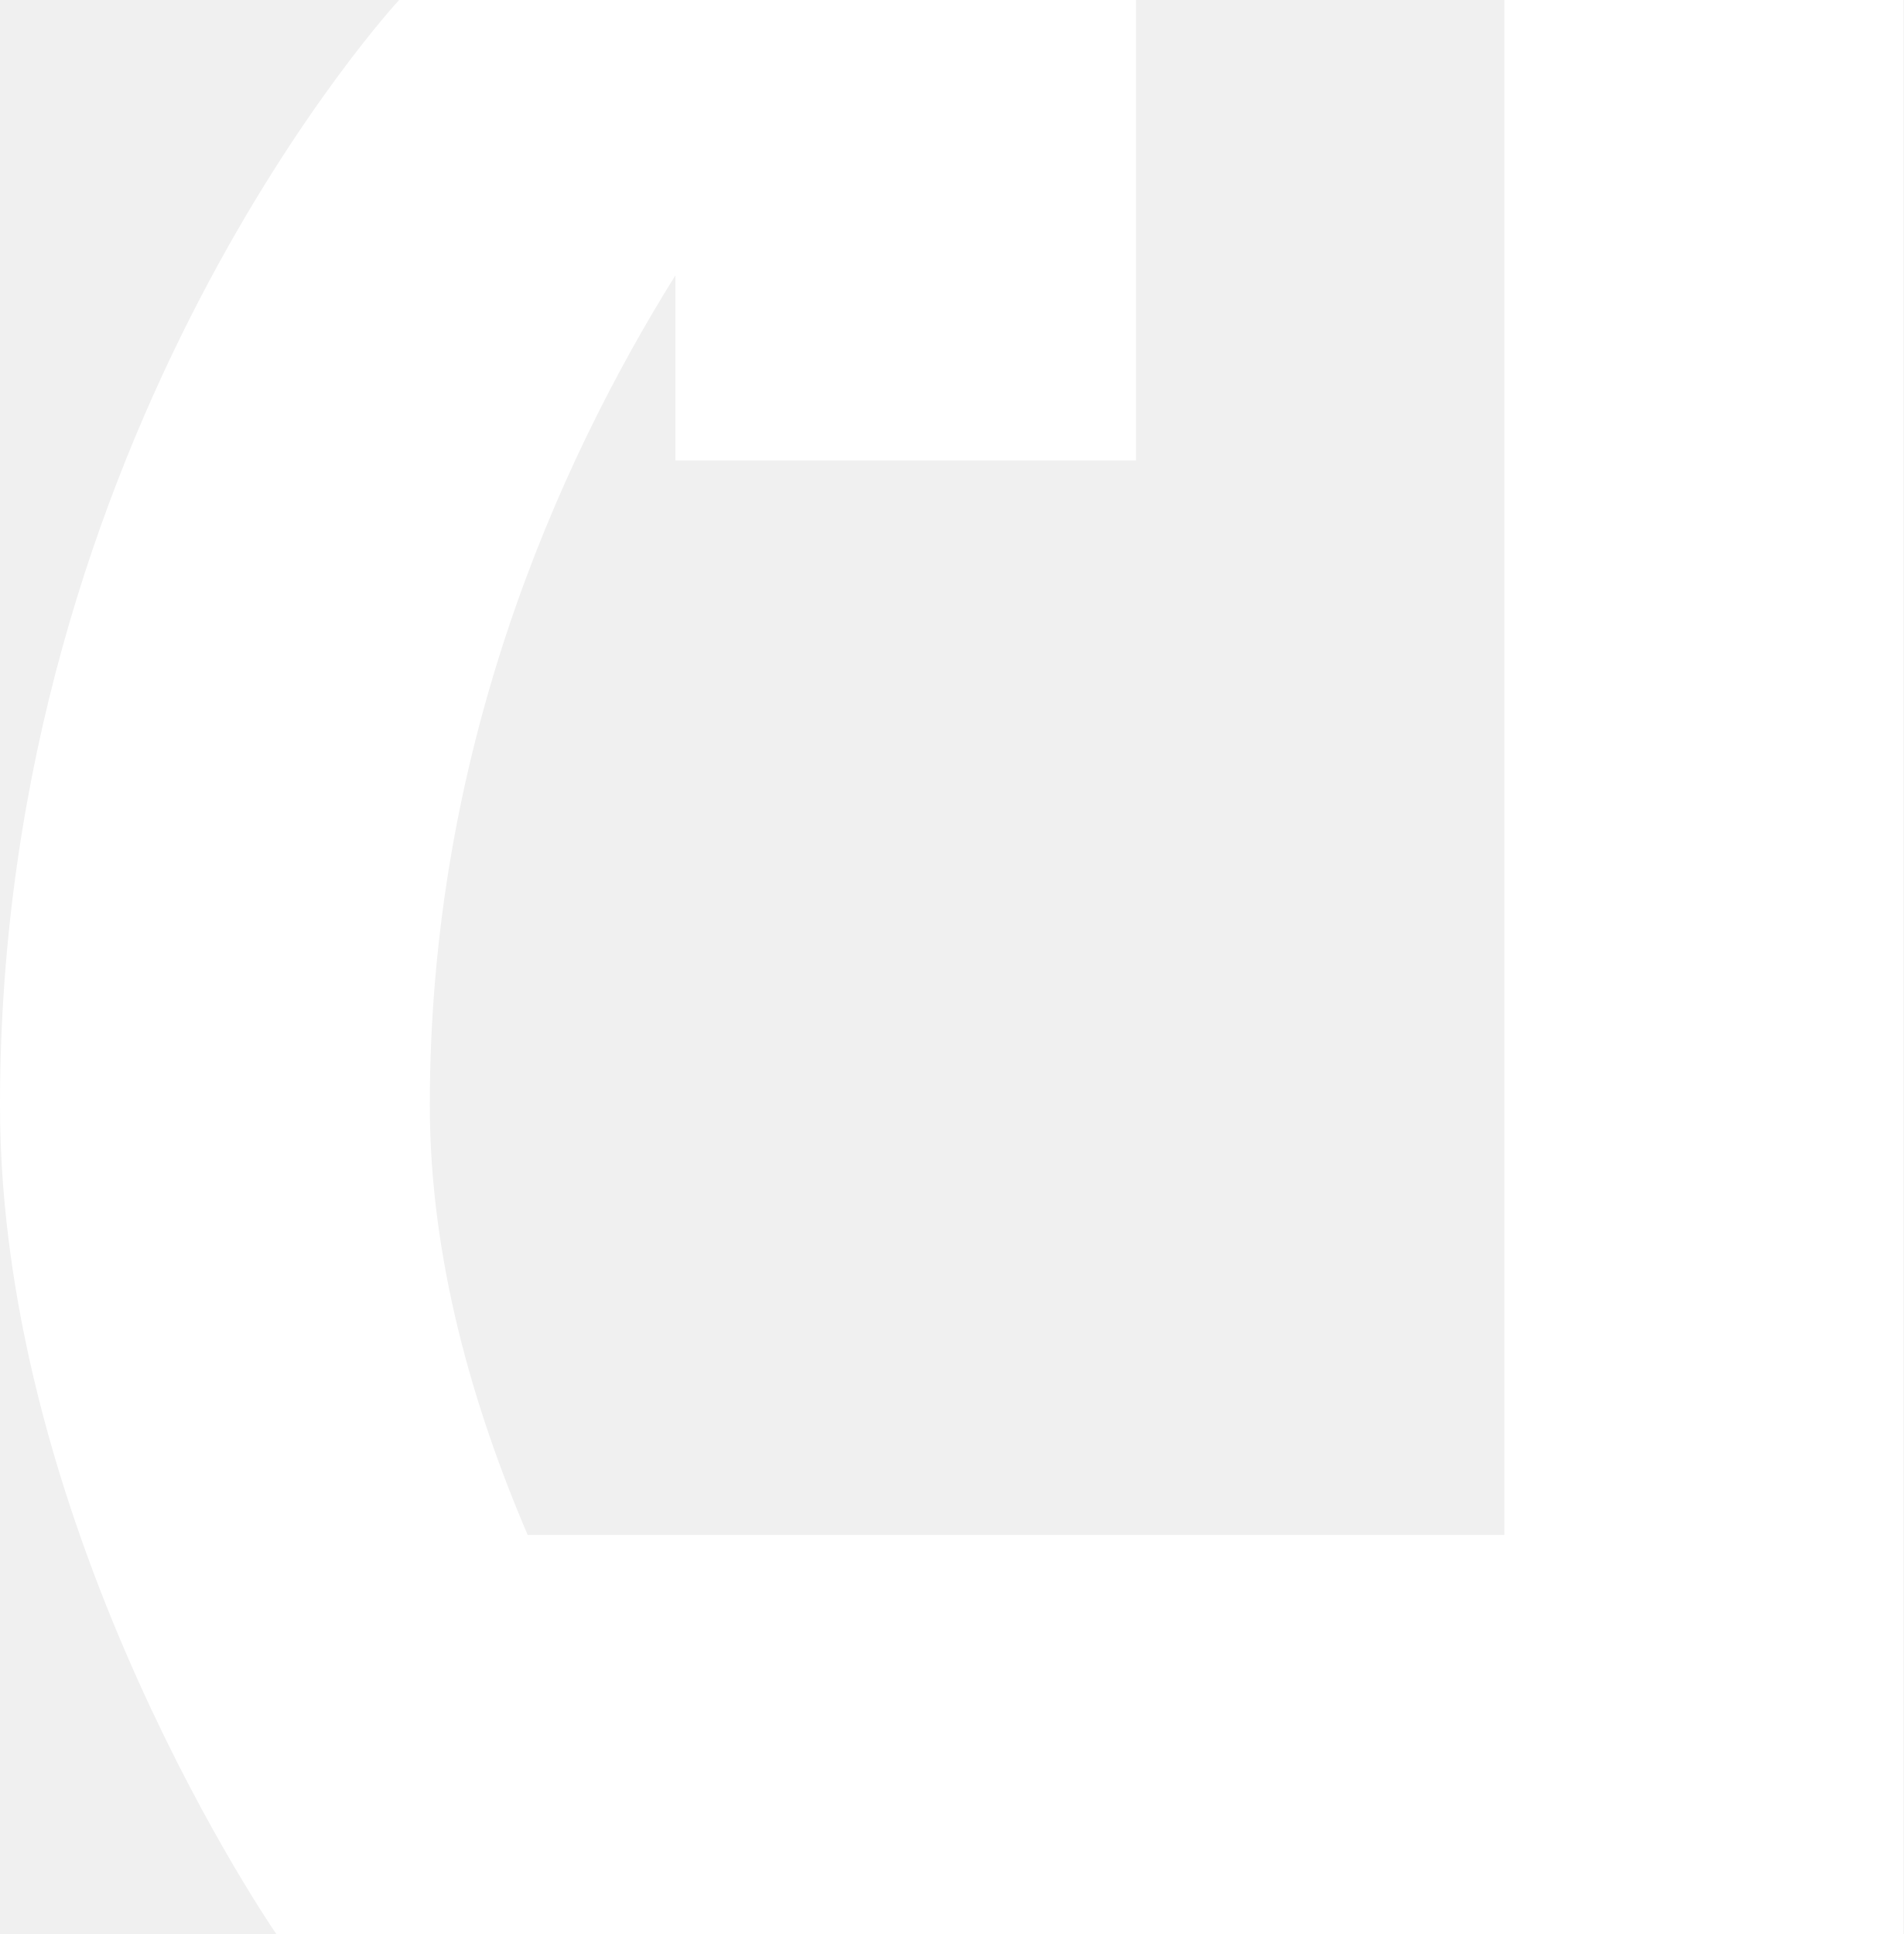
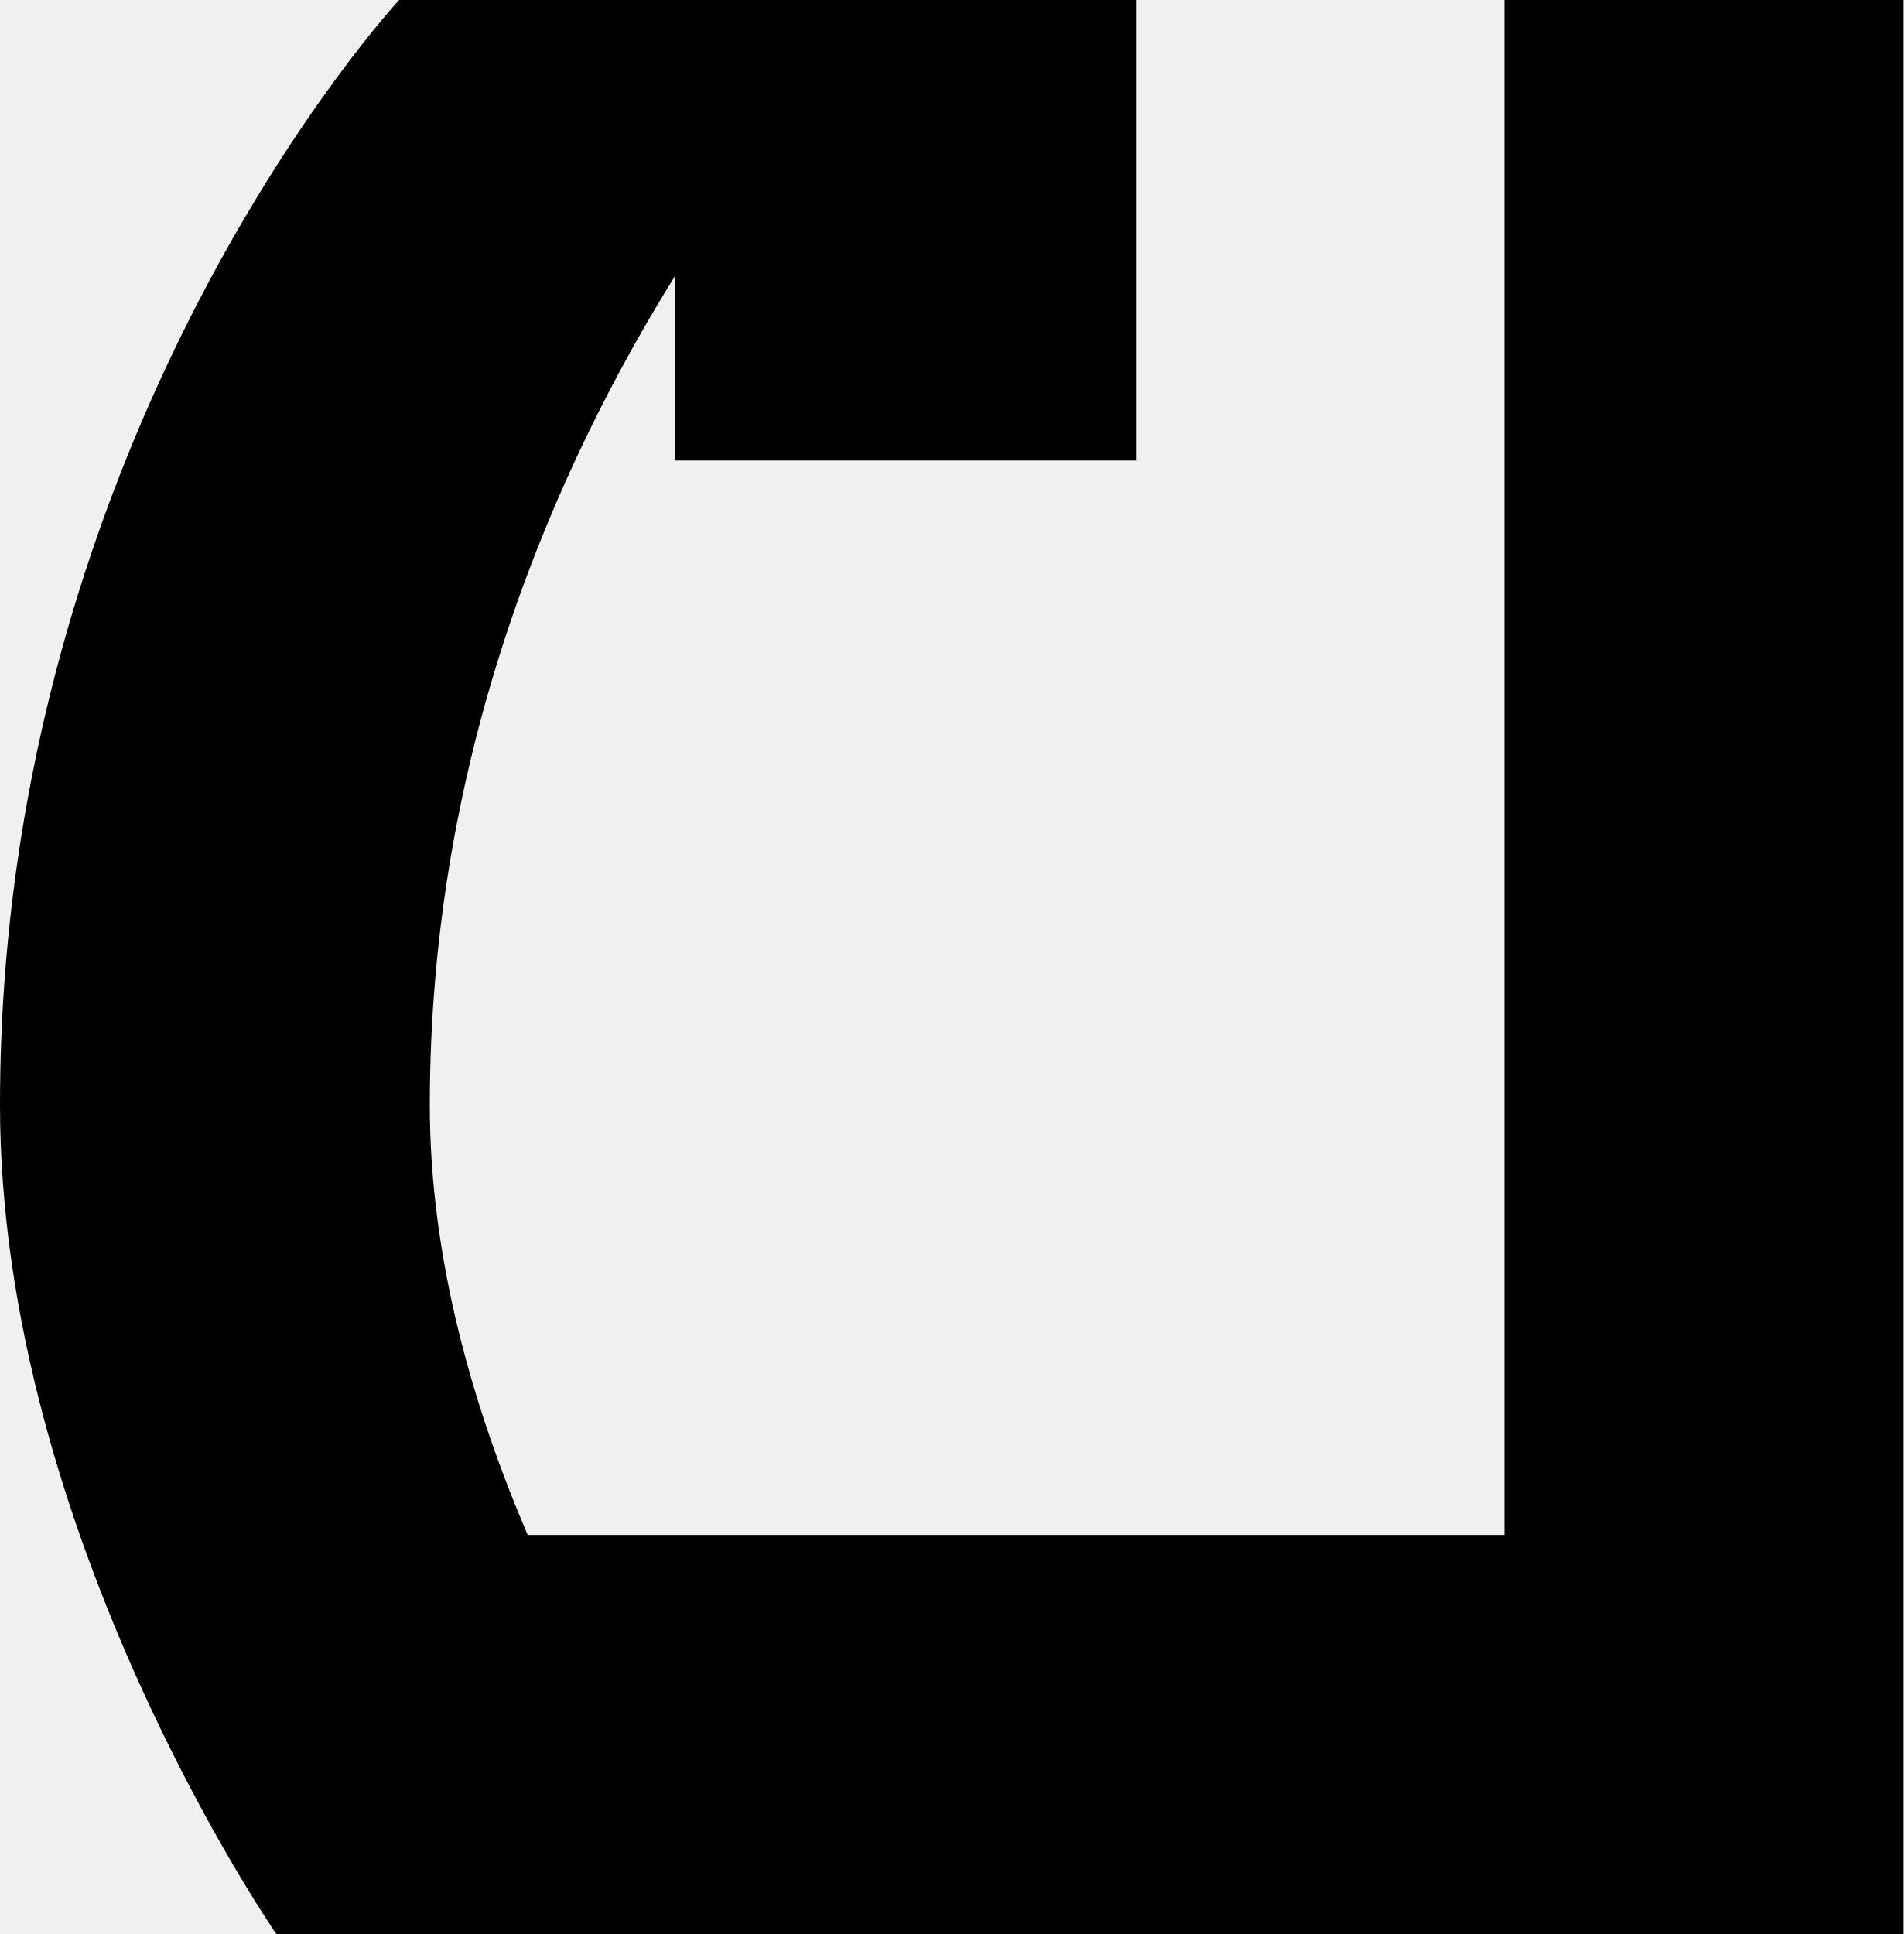
<svg xmlns="http://www.w3.org/2000/svg" width="147.621" height="150">
  <g transform="translate(-470.9529,-58.43395)">
-     <path d="     M 501.907,58.434     C 501.907,58.434     470.953,91.768     470.953,144.148     C 470.953,177.481     492.382,208.434     492.382,208.434     L 530.479,208.434     L 618.574,208.434     L 618.574,177.481     L 618.574,58.434     L 587.62,58.434     L 587.62,177.481     L 511.876,177.481     C 507.604,167.51     504.286,156.01     504.286,144.148     C 504.286,116.802     514.03,94.719     523.333,79.788     L 523.333,94.148     L 559.048,94.148     L 559.048,58.434     L 540.001,58.434     L 523.333,58.434     L 501.907,58.434 z    " style="     fill: #ffffff;     fill-opacity: 1;     stroke: none;     stroke-width: 6;     stroke-linecap: butt;     stroke-linejoin: round;     stroke-miterlimit: 4;     stroke-dasharray: none;     stroke-dashoffset: 3.6;     stroke-opacity: 1;    " />
+     <path d="     M 501.907,58.434     C 501.907,58.434 470.953,91.768 470.953,144.148     C 470.953,177.481 492.382,208.434 492.382,208.434     L 530.479,208.434     L 618.574,208.434     L 618.574,177.481     L 618.574,58.434     L 587.62,58.434     L 587.62,177.481     L 511.876,177.481     C 507.604,167.51 504.286,156.01 504.286,144.148     C 504.286,116.802 514.03,94.719 523.333,79.788     L 523.333,94.148     L 559.048,94.148     L 559.048,58.434     L 540.001,58.434     L 523.333,58.434     L 501.907,58.434 z    " />
  </g>
</svg>
